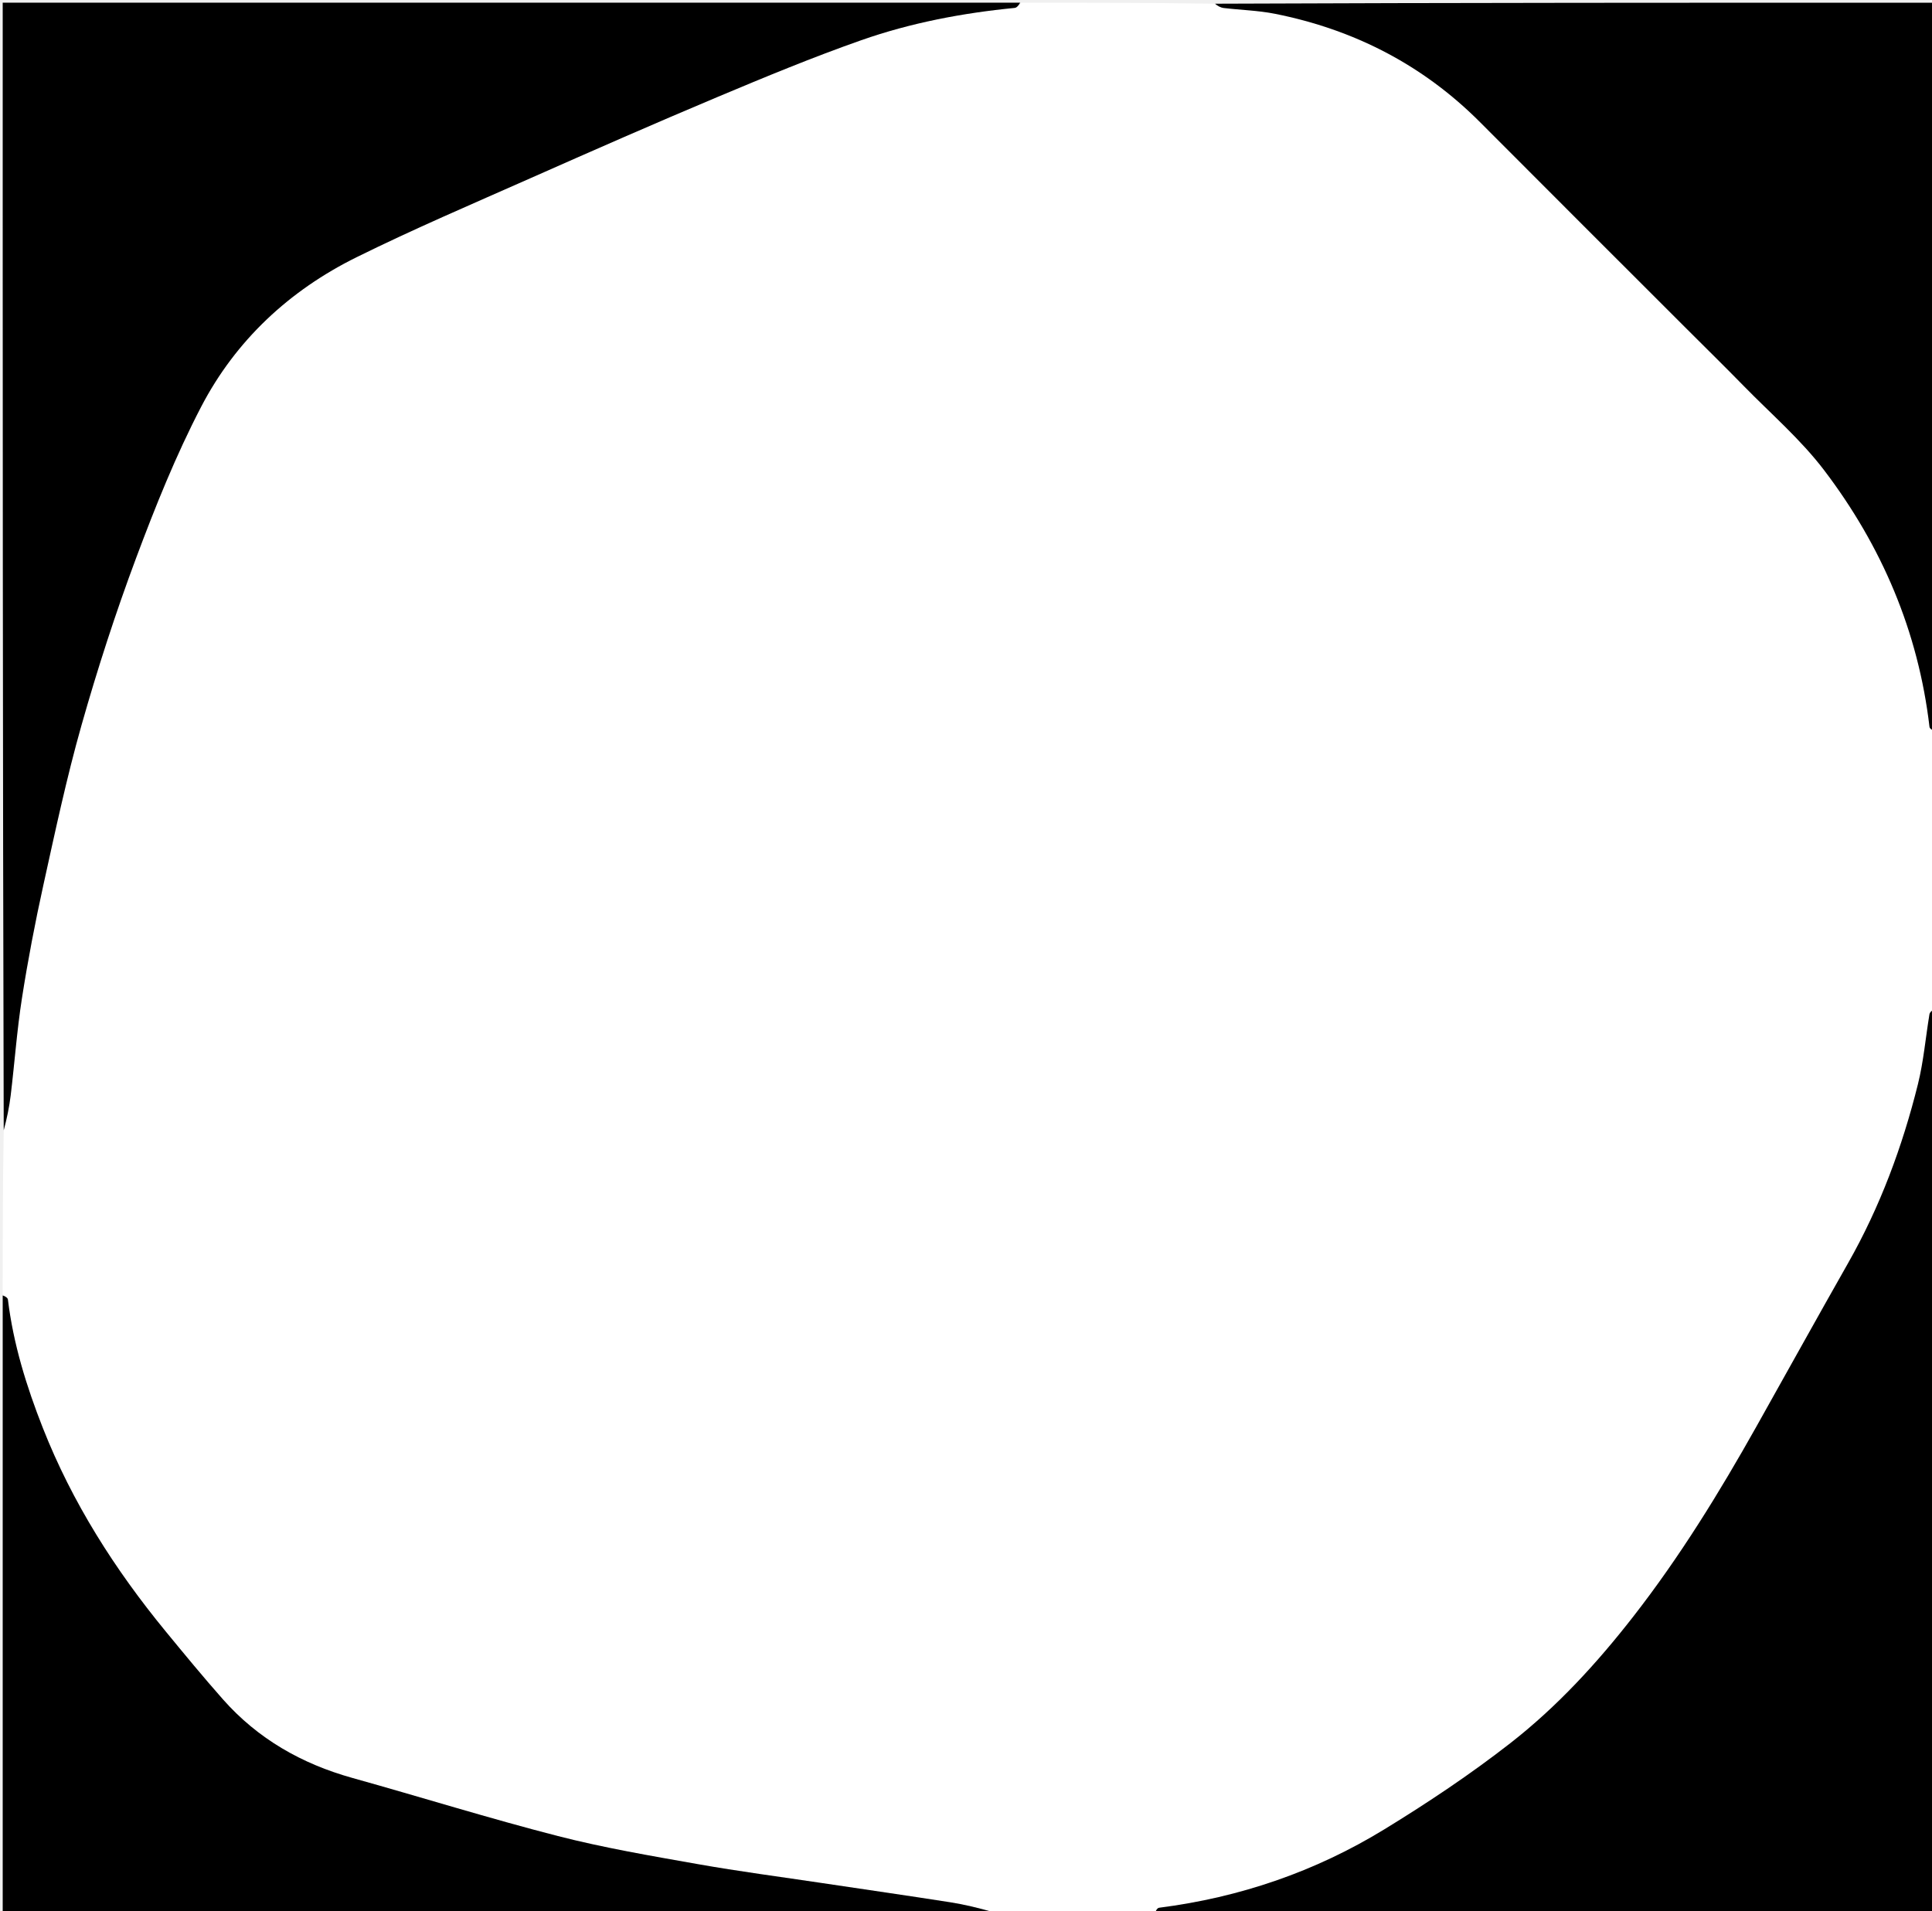
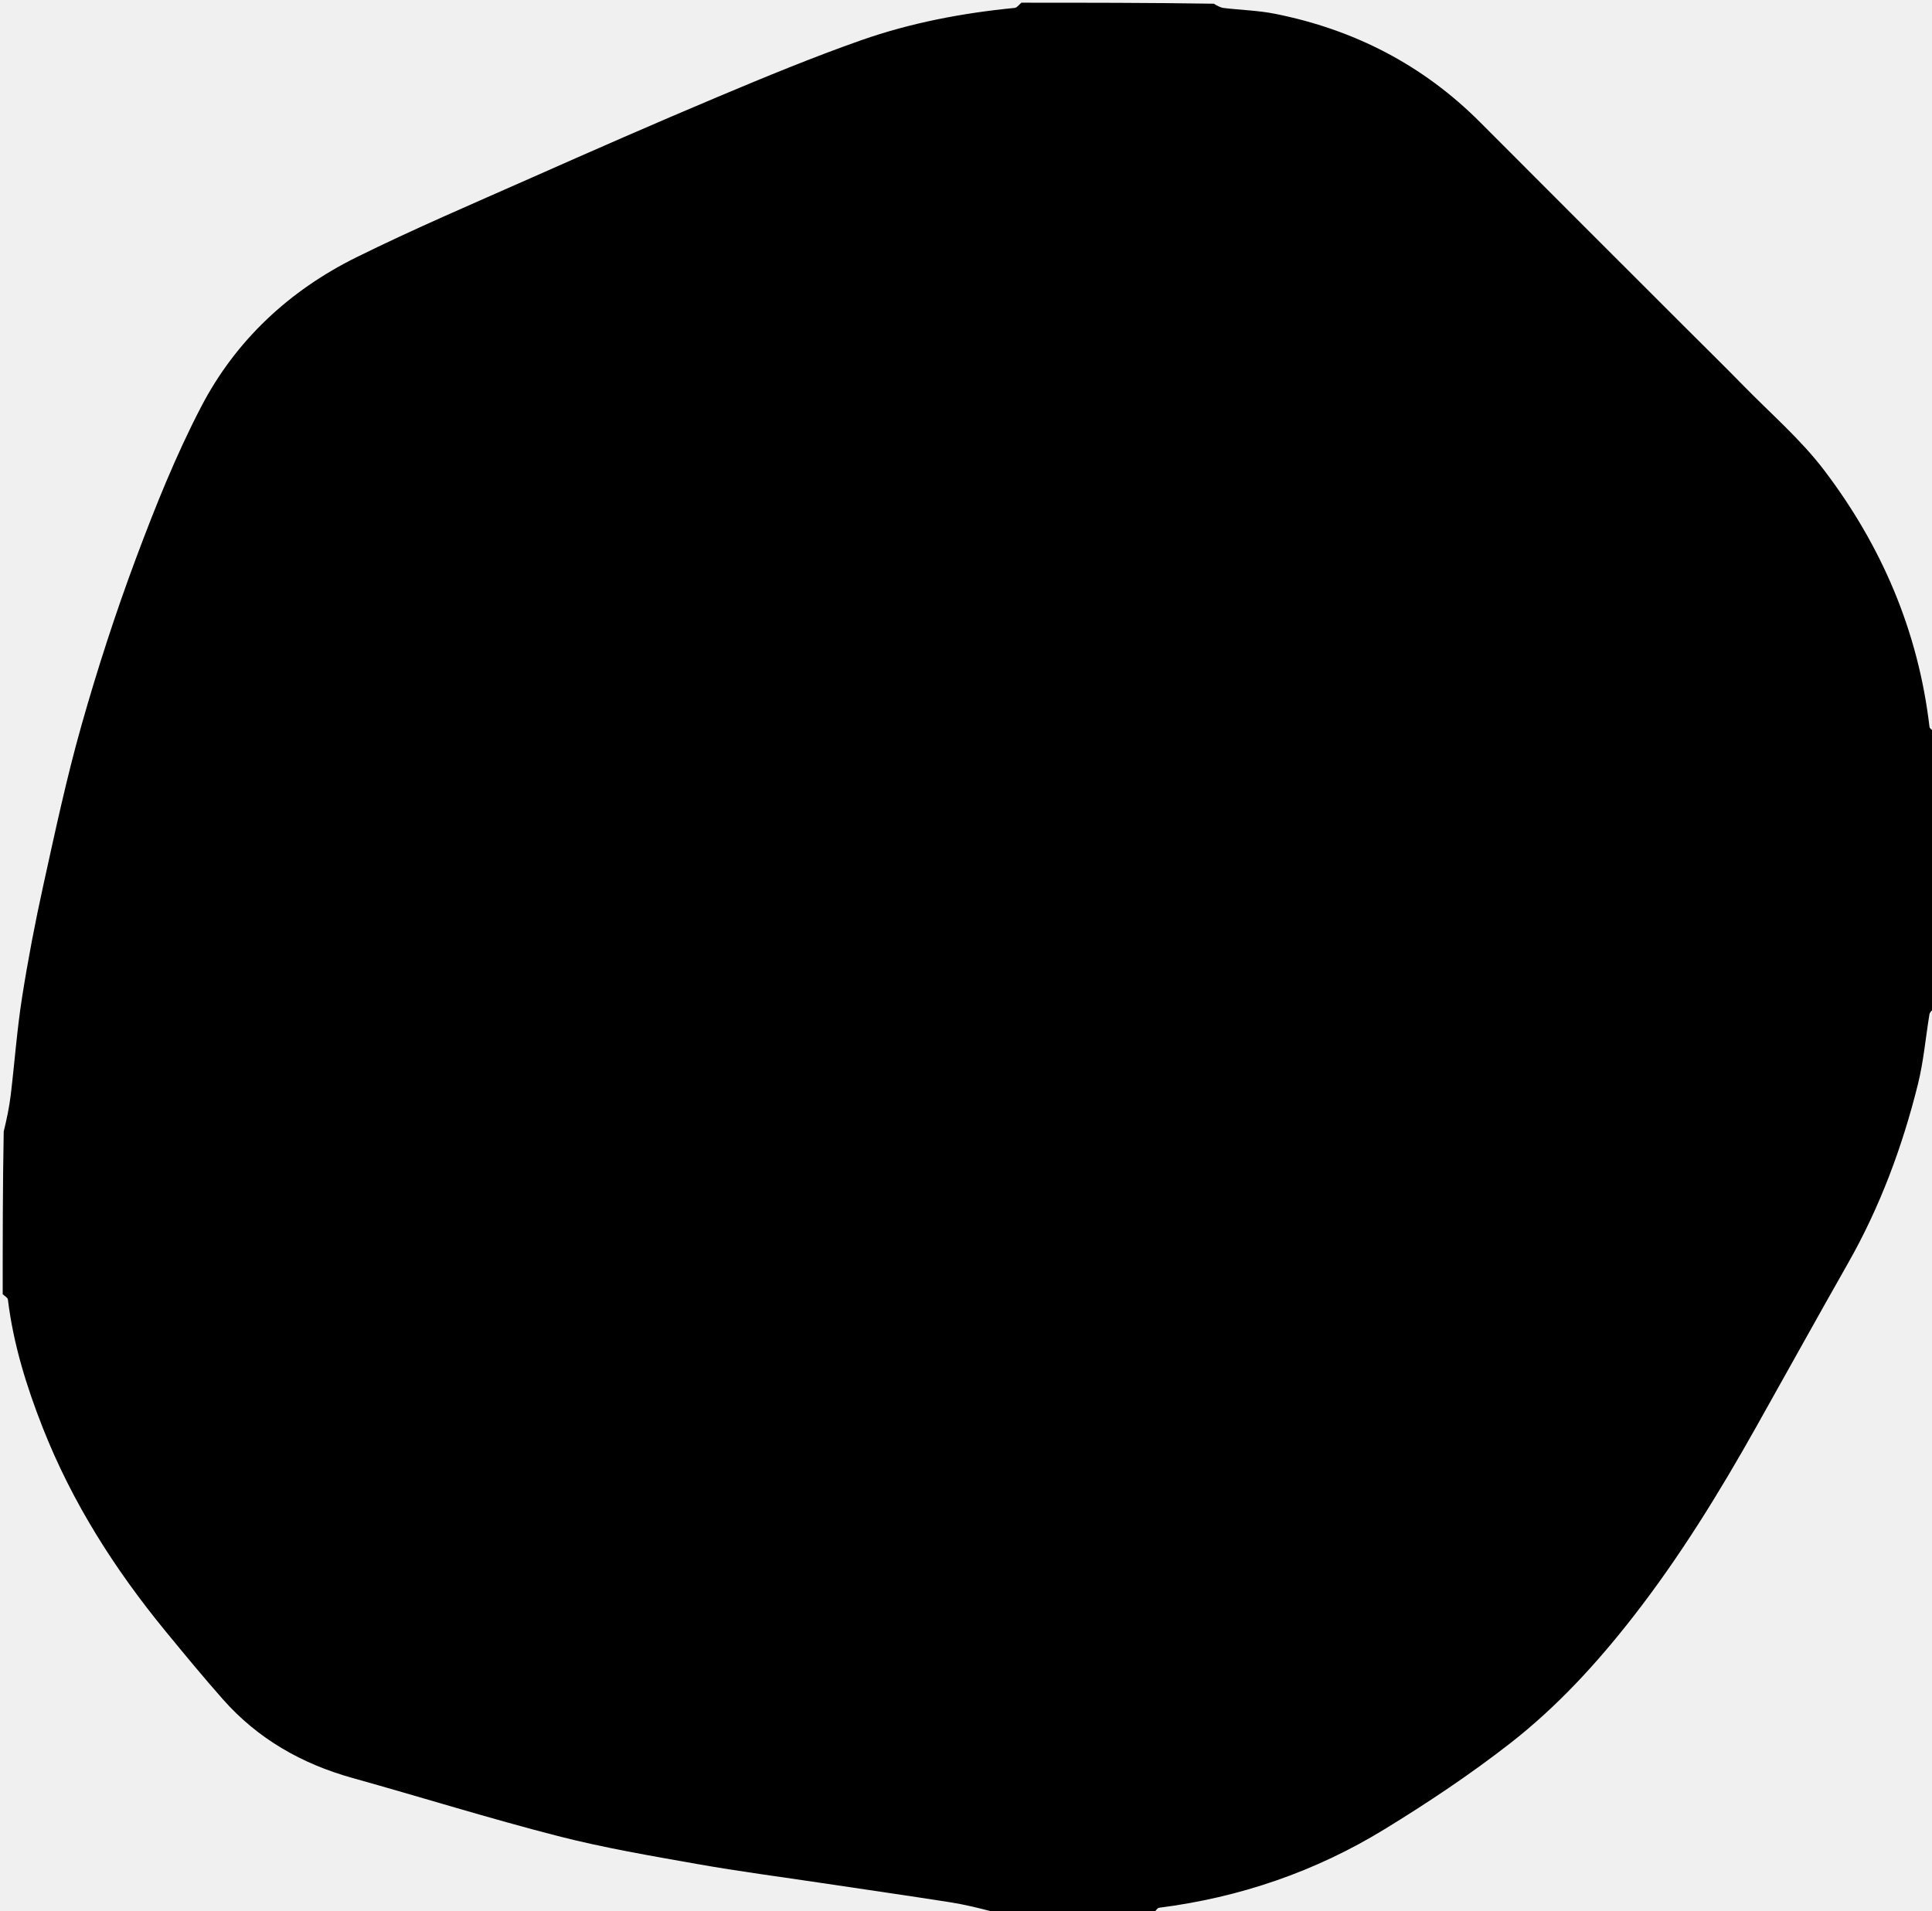
<svg xmlns="http://www.w3.org/2000/svg" version="1.1" id="Layer_1" x="0px" y="0px" width="100%" viewBox="0 0 715 707" enable-background="new 0 0 715 707" xml:space="preserve">
-   <path fill="#FFFFFF" opacity="1" stroke="none" d=" M378,1   C401.688,1 425.375,1 449.218,1.372   C450.544,2.162 451.687,2.816 452.89,2.96   C459.208,3.719 465.636,3.866 471.852,5.104   C501.14,10.938 526.647,24.036 547.833,45.309   C573.349,70.928 598.956,96.457 624.524,122.024   C631.476,128.975 638.496,135.859 645.367,142.889   C655.389,153.143 666.424,162.65 675.045,173.983   C696.395,202.054 709.935,233.697 714.075,269.031   C714.16,269.753 715.334,270.346 716,271   C716,305.021 716,339.042 715.635,373.23   C714.852,374.067 714.176,374.694 714.056,375.414   C712.625,384.044 711.892,392.84 709.787,401.297   C704.031,424.428 695.778,446.645 683.961,467.464   C672.537,487.591 661.326,507.839 649.996,528.019   C636.325,552.369 621.749,576.081 604.536,598.194   C591.03,615.544 576.265,631.647 559.03,645.096   C544.172,656.691 528.38,667.228 512.291,677.073   C486.722,692.722 458.793,702.273 428.969,706.074   C428.243,706.167 427.653,707.334 427,708   C407.312,708 387.625,708 367.774,707.637   C362.285,706.182 356.993,704.879 351.628,704.041   C335.916,701.585 320.174,699.323 304.447,696.968   C289.019,694.658 273.54,692.64 258.185,689.919   C240.861,686.849 223.455,683.9 206.436,679.528   C180.939,672.978 155.781,665.113 130.415,658.037   C111.681,652.811 95.445,643.583 82.522,628.962   C75.248,620.733 68.256,612.249 61.286,603.758   C42.503,580.875 26.749,556.161 15.852,528.493   C9.794,513.113 4.926,497.445 2.924,480.969   C2.836,480.245 1.666,479.653 1,479   C1,458.979 1,438.958 1.376,418.771   C2.501,414.181 3.429,409.778 3.965,405.328   C5.408,393.342 6.269,381.271 8.134,369.355   C10.33,355.314 13.013,341.328 16.073,327.448   C20.439,307.646 24.667,287.771 30.196,268.279   C36.101,247.465 42.789,226.813 50.36,206.548   C57.466,187.527 65.084,168.537 74.44,150.555   C87.245,125.948 107.101,107.486 131.96,95.198   C153.02,84.788 174.663,75.544 196.155,66.024   C219.222,55.806 242.323,45.652 265.579,35.876   C283.134,28.497 300.76,21.198 318.715,14.888   C337.051,8.445 356.149,4.827 375.534,2.925   C376.41,2.839 377.18,1.666 378,1  z" />
-   <path fill="#000000" opacity="1" stroke="none" d=" M377.531,1   C377.18,1.666 376.41,2.839 375.534,2.925   C356.149,4.827 337.051,8.445 318.715,14.888   C300.76,21.198 283.134,28.497 265.579,35.876   C242.323,45.652 219.222,55.806 196.155,66.024   C174.663,75.544 153.02,84.788 131.96,95.198   C107.101,107.486 87.245,125.948 74.44,150.555   C65.084,168.537 57.466,187.527 50.36,206.548   C42.789,226.813 36.101,247.465 30.196,268.279   C24.667,287.771 20.439,307.646 16.073,327.448   C13.013,341.328 10.33,355.314 8.134,369.355   C6.269,381.271 5.408,393.342 3.965,405.328   C3.429,409.778 2.501,414.181 1.376,418.303   C1,279.077 1,140.153 1,1   C126.354,1 251.708,1 377.531,1  z" />
-   <path fill="#000000" opacity="1" stroke="none" d=" M427.469,708   C427.653,707.334 428.243,706.167 428.969,706.074   C458.793,702.273 486.722,692.722 512.291,677.073   C528.38,667.228 544.172,656.691 559.03,645.096   C576.265,631.647 591.03,615.544 604.536,598.194   C621.749,576.081 636.325,552.369 649.996,528.019   C661.326,507.839 672.537,487.591 683.961,467.464   C695.778,446.645 704.031,424.428 709.787,401.297   C711.892,392.84 712.625,384.044 714.056,375.414   C714.176,374.694 714.852,374.067 715.635,373.699   C716,485.255 716,596.51 716,708   C619.979,708 523.958,708 427.469,708  z" />
-   <path fill="#000000" opacity="1" stroke="none" d=" M716,270.531   C715.334,270.346 714.16,269.753 714.075,269.031   C709.935,233.697 696.395,202.054 675.045,173.983   C666.424,162.65 655.389,153.143 645.367,142.889   C638.496,135.859 631.476,128.975 624.524,122.024   C598.956,96.457 573.349,70.928 547.833,45.309   C526.647,24.036 501.14,10.938 471.852,5.104   C465.636,3.866 459.208,3.719 452.89,2.96   C451.687,2.816 450.544,2.162 449.687,1.372   C538.594,1 627.188,1 716,1   C716,90.687 716,180.375 716,270.531  z" />
-   <path fill="#000000" opacity="1" stroke="none" d=" M1,479.469   C1.666,479.653 2.836,480.245 2.924,480.969   C4.926,497.445 9.794,513.113 15.852,528.493   C26.749,556.161 42.503,580.875 61.286,603.758   C68.256,612.249 75.248,620.733 82.522,628.962   C95.445,643.583 111.681,652.811 130.415,658.037   C155.781,665.113 180.939,672.978 206.436,679.528   C223.455,683.9 240.861,686.849 258.185,689.919   C273.54,692.64 289.019,694.658 304.447,696.968   C320.174,699.323 335.916,701.585 351.628,704.041   C356.993,704.879 362.285,706.182 367.305,707.637   C245.09,708 123.179,708 1,708   C1,631.979 1,555.958 1,479.469  z" />
+   <defs>
+     <clipPath id="shape">
+       <path d=" M378,1   C401.688,1 425.375,1 449.218,1.372   C450.544,2.162 451.687,2.816 452.89,2.96   C459.208,3.719 465.636,3.866 471.852,5.104   C501.14,10.938 526.647,24.036 547.833,45.309   C573.349,70.928 598.956,96.457 624.524,122.024   C631.476,128.975 638.496,135.859 645.367,142.889   C655.389,153.143 666.424,162.65 675.045,173.983   C696.395,202.054 709.935,233.697 714.075,269.031   C714.16,269.753 715.334,270.346 716,271   C716,305.021 716,339.042 715.635,373.23   C714.852,374.067 714.176,374.694 714.056,375.414   C712.625,384.044 711.892,392.84 709.787,401.297   C704.031,424.428 695.778,446.645 683.961,467.464   C672.537,487.591 661.326,507.839 649.996,528.019   C636.325,552.369 621.749,576.081 604.536,598.194   C591.03,615.544 576.265,631.647 559.03,645.096   C544.172,656.691 528.38,667.228 512.291,677.073   C486.722,692.722 458.793,702.273 428.969,706.074   C428.243,706.167 427.653,707.334 427,708   C407.312,708 387.625,708 367.774,707.637   C362.285,706.182 356.993,704.879 351.628,704.041   C335.916,701.585 320.174,699.323 304.447,696.968   C289.019,694.658 273.54,692.64 258.185,689.919   C240.861,686.849 223.455,683.9 206.436,679.528   C180.939,672.978 155.781,665.113 130.415,658.037   C111.681,652.811 95.445,643.583 82.522,628.962   C75.248,620.733 68.256,612.249 61.286,603.758   C42.503,580.875 26.749,556.161 15.852,528.493   C9.794,513.113 4.926,497.445 2.924,480.969   C2.836,480.245 1.666,479.653 1,479   C1,458.979 1,438.958 1.376,418.771   C2.501,414.181 3.429,409.778 3.965,405.328   C5.408,393.342 6.269,381.271 8.134,369.355   C10.33,355.314 13.013,341.328 16.073,327.448   C20.439,307.646 24.667,287.771 30.196,268.279   C36.101,247.465 42.789,226.813 50.36,206.548   C57.466,187.527 65.084,168.537 74.44,150.555   C87.245,125.948 107.101,107.486 131.96,95.198   C153.02,84.788 174.663,75.544 196.155,66.024   C219.222,55.806 242.323,45.652 265.579,35.876   C283.134,28.497 300.76,21.198 318.715,14.888   C337.051,8.445 356.149,4.827 375.534,2.925   C376.41,2.839 377.18,1.666 378,1  z" />
+     </clipPath>
+   </defs>
+   <path fill="#000000" d=" M378,1   C401.688,1 425.375,1 449.218,1.372   C450.544,2.162 451.687,2.816 452.89,2.96   C459.208,3.719 465.636,3.866 471.852,5.104   C501.14,10.938 526.647,24.036 547.833,45.309   C573.349,70.928 598.956,96.457 624.524,122.024   C631.476,128.975 638.496,135.859 645.367,142.889   C655.389,153.143 666.424,162.65 675.045,173.983   C696.395,202.054 709.935,233.697 714.075,269.031   C714.16,269.753 715.334,270.346 716,271   C716,305.021 716,339.042 715.635,373.23   C714.852,374.067 714.176,374.694 714.056,375.414   C712.625,384.044 711.892,392.84 709.787,401.297   C704.031,424.428 695.778,446.645 683.961,467.464   C672.537,487.591 661.326,507.839 649.996,528.019   C636.325,552.369 621.749,576.081 604.536,598.194   C591.03,615.544 576.265,631.647 559.03,645.096   C544.172,656.691 528.38,667.228 512.291,677.073   C486.722,692.722 458.793,702.273 428.969,706.074   C428.243,706.167 427.653,707.334 427,708   C407.312,708 387.625,708 367.774,707.637   C362.285,706.182 356.993,704.879 351.628,704.041   C335.916,701.585 320.174,699.323 304.447,696.968   C289.019,694.658 273.54,692.64 258.185,689.919   C240.861,686.849 223.455,683.9 206.436,679.528   C180.939,672.978 155.781,665.113 130.415,658.037   C111.681,652.811 95.445,643.583 82.522,628.962   C75.248,620.733 68.256,612.249 61.286,603.758   C42.503,580.875 26.749,556.161 15.852,528.493   C9.794,513.113 4.926,497.445 2.924,480.969   C2.836,480.245 1.666,479.653 1,479   C1,458.979 1,438.958 1.376,418.771   C2.501,414.181 3.429,409.778 3.965,405.328   C5.408,393.342 6.269,381.271 8.134,369.355   C10.33,355.314 13.013,341.328 16.073,327.448   C20.439,307.646 24.667,287.771 30.196,268.279   C36.101,247.465 42.789,226.813 50.36,206.548   C57.466,187.527 65.084,168.537 74.44,150.555   C87.245,125.948 107.101,107.486 131.96,95.198   C153.02,84.788 174.663,75.544 196.155,66.024   C219.222,55.806 242.323,45.652 265.579,35.876   C283.134,28.497 300.76,21.198 318.715,14.888   C337.051,8.445 356.149,4.827 375.534,2.925   C376.41,2.839 377.18,1.666 378,1  z" />
</svg>
